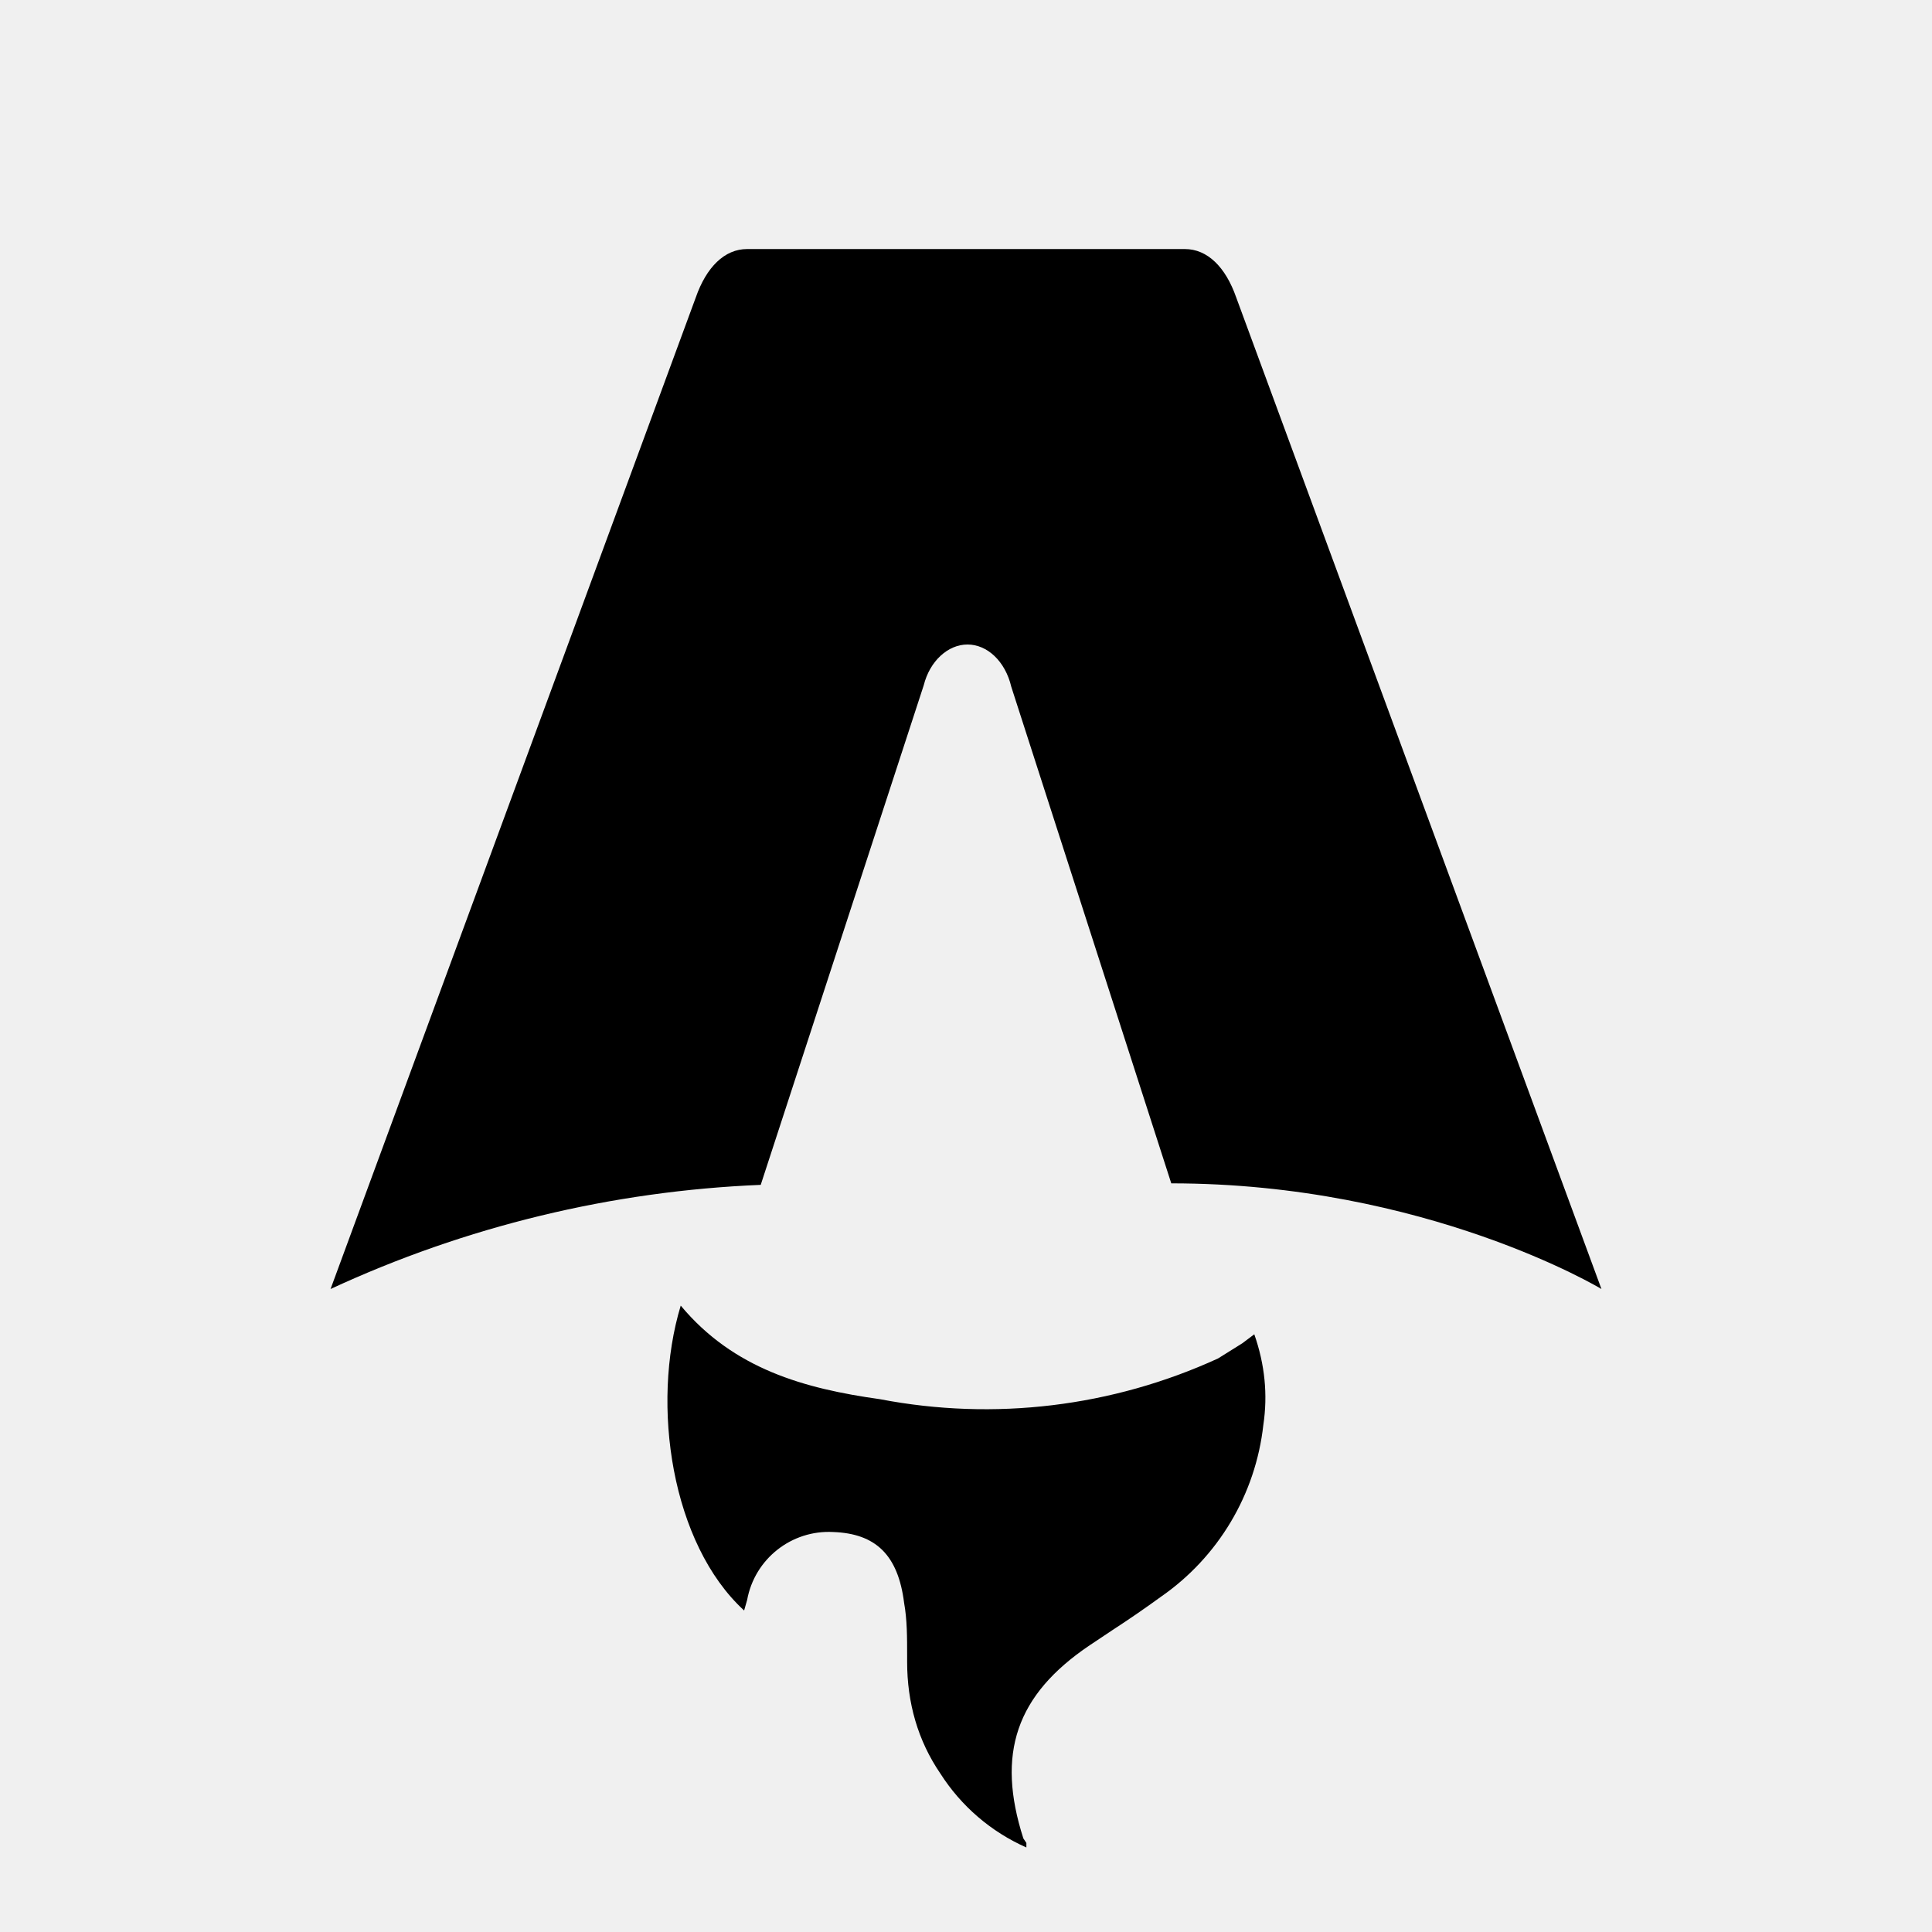
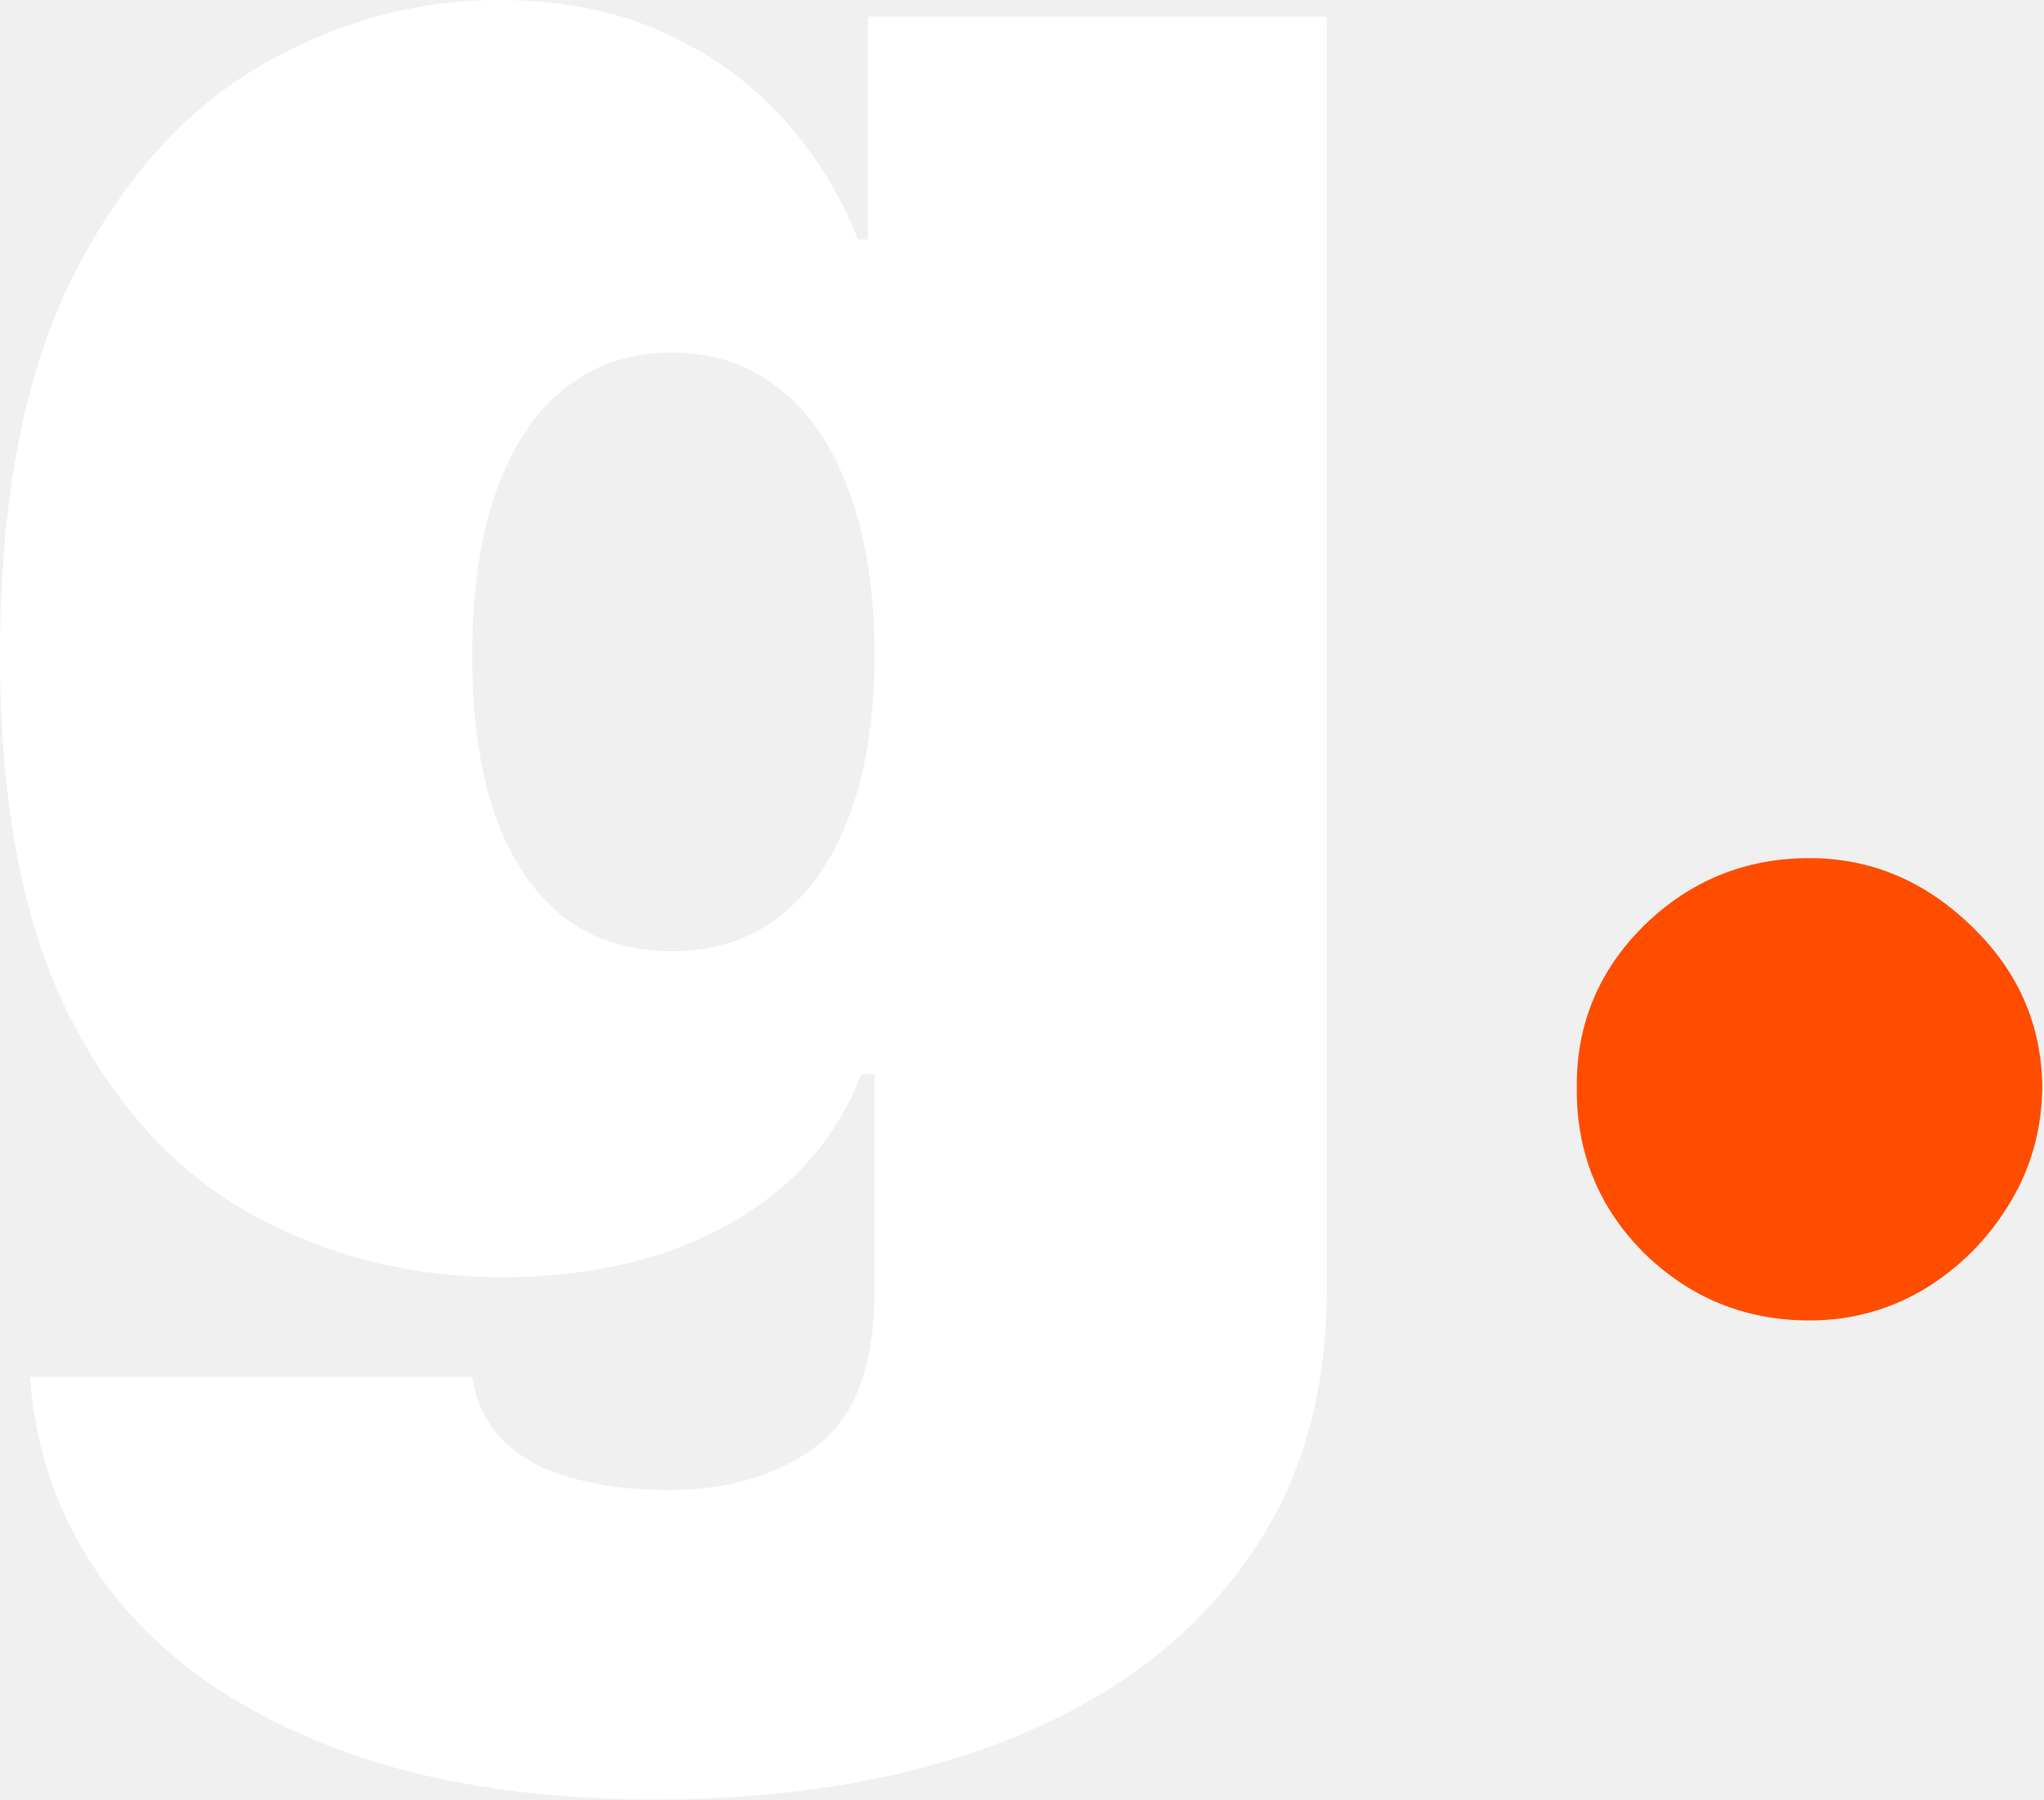
- <svg xmlns="http://www.w3.org/2000/svg" fill="none" viewBox="0 0 128 128">
-   <path d="M50.4 78.5a75.1 75.1 0 0 0-28.5 6.9l24.2-65.7c.7-2 1.9-3.2 3.4-3.2h29c1.5 0 2.7 1.2 3.4 3.2l24.2 65.7s-11.6-7-28.5-7L67 45.5c-.4-1.7-1.6-2.8-2.9-2.8-1.3 0-2.5 1.1-2.9 2.7L50.4 78.5Zm-1.1 28.2Zm-4.2-20.2c-2 6.6-.6 15.8 4.2 20.2a17.5 17.5 0 0 1 .2-.7 5.5 5.5 0 0 1 5.7-4.5c2.8.1 4.3 1.5 4.7 4.7.2 1.1.2 2.3.2 3.5v.4c0 2.7.7 5.2 2.2 7.4a13 13 0 0 0 5.7 4.9v-.3l-.2-.3c-1.8-5.6-.5-9.5 4.4-12.8l1.5-1a73 73 0 0 0 3.2-2.2 16 16 0 0 0 6.8-11.4c.3-2 .1-4-.6-6l-.8.6-1.6 1a37 37 0 0 1-22.4 2.7c-5-.7-9.7-2-13.2-6.2Z" />
-   <style>
-         path { fill: #000; }
-         @media (prefers-color-scheme: dark) {
-             path { fill: #FFF; }
-         }
-     </style>
+ <svg xmlns="http://www.w3.org/2000/svg" width="943" height="830" viewBox="0 0 943 830" fill="none">
+   <path d="M302.216 829.943C243.153 829.943 192.528 821.506 150.341 804.631C108.409 788.011 75.81 765 52.543 735.597C29.531 706.449 16.619 672.955 13.807 635.114H217.841C219.886 647.642 225 657.741 233.182 665.412C241.364 673.082 251.847 678.58 264.631 681.903C277.67 685.483 292.244 687.273 308.352 687.273C335.71 687.273 358.338 680.625 376.236 667.33C394.389 654.034 403.466 630 403.466 595.227V495.511H397.33C389.659 515.455 377.898 532.457 362.045 546.52C346.193 560.327 327.145 570.938 304.901 578.352C282.656 585.511 258.239 589.091 231.648 589.091C189.716 589.091 151.108 579.375 115.824 559.943C80.796 540.511 52.67 509.702 31.449 467.514C10.483 425.327 0 370.227 0 302.216C0 231.136 10.994 173.352 32.983 128.864C55.227 84.375 83.864 51.776 118.892 31.065C154.176 10.355 191.25 0 230.114 0C259.261 0 284.83 5.114 306.818 15.341C328.807 25.312 347.216 38.736 362.045 55.611C376.875 72.23 388.125 90.511 395.795 110.455H400.398V7.67H612.102V595.227C612.102 645.085 599.19 687.401 573.367 722.173C547.798 757.202 511.747 783.92 465.213 802.33C418.679 820.739 364.347 829.943 302.216 829.943ZM309.886 438.75C329.318 438.75 345.938 433.381 359.744 422.642C373.807 411.648 384.545 396.051 391.96 375.852C399.631 355.398 403.466 330.852 403.466 302.216C403.466 273.068 399.631 248.139 391.96 227.429C384.545 206.463 373.807 190.483 359.744 179.489C345.938 168.239 329.318 162.614 309.886 162.614C290.455 162.614 273.835 168.239 260.028 179.489C246.477 190.483 235.994 206.463 228.58 227.429C221.42 248.139 217.841 273.068 217.841 302.216C217.841 331.364 221.42 356.165 228.58 376.619C235.994 396.818 246.477 412.287 260.028 423.026C273.835 433.508 290.455 438.75 309.886 438.75Z" fill="white" />
+   <path d="M834.833 609.034C805.174 609.034 779.734 598.679 758.512 577.969C737.546 557.003 727.191 531.562 727.447 501.648C727.191 472.5 737.546 447.571 758.512 426.861C779.734 406.151 805.174 395.795 834.833 395.795C862.958 395.795 887.759 406.151 909.237 426.861C930.969 447.571 941.964 472.5 942.219 501.648C941.964 521.591 936.722 539.744 926.495 556.108C916.523 572.216 903.484 585.128 887.376 594.844C871.268 604.304 853.754 609.034 834.833 609.034Z" fill="#FF4D00" />
</svg>
